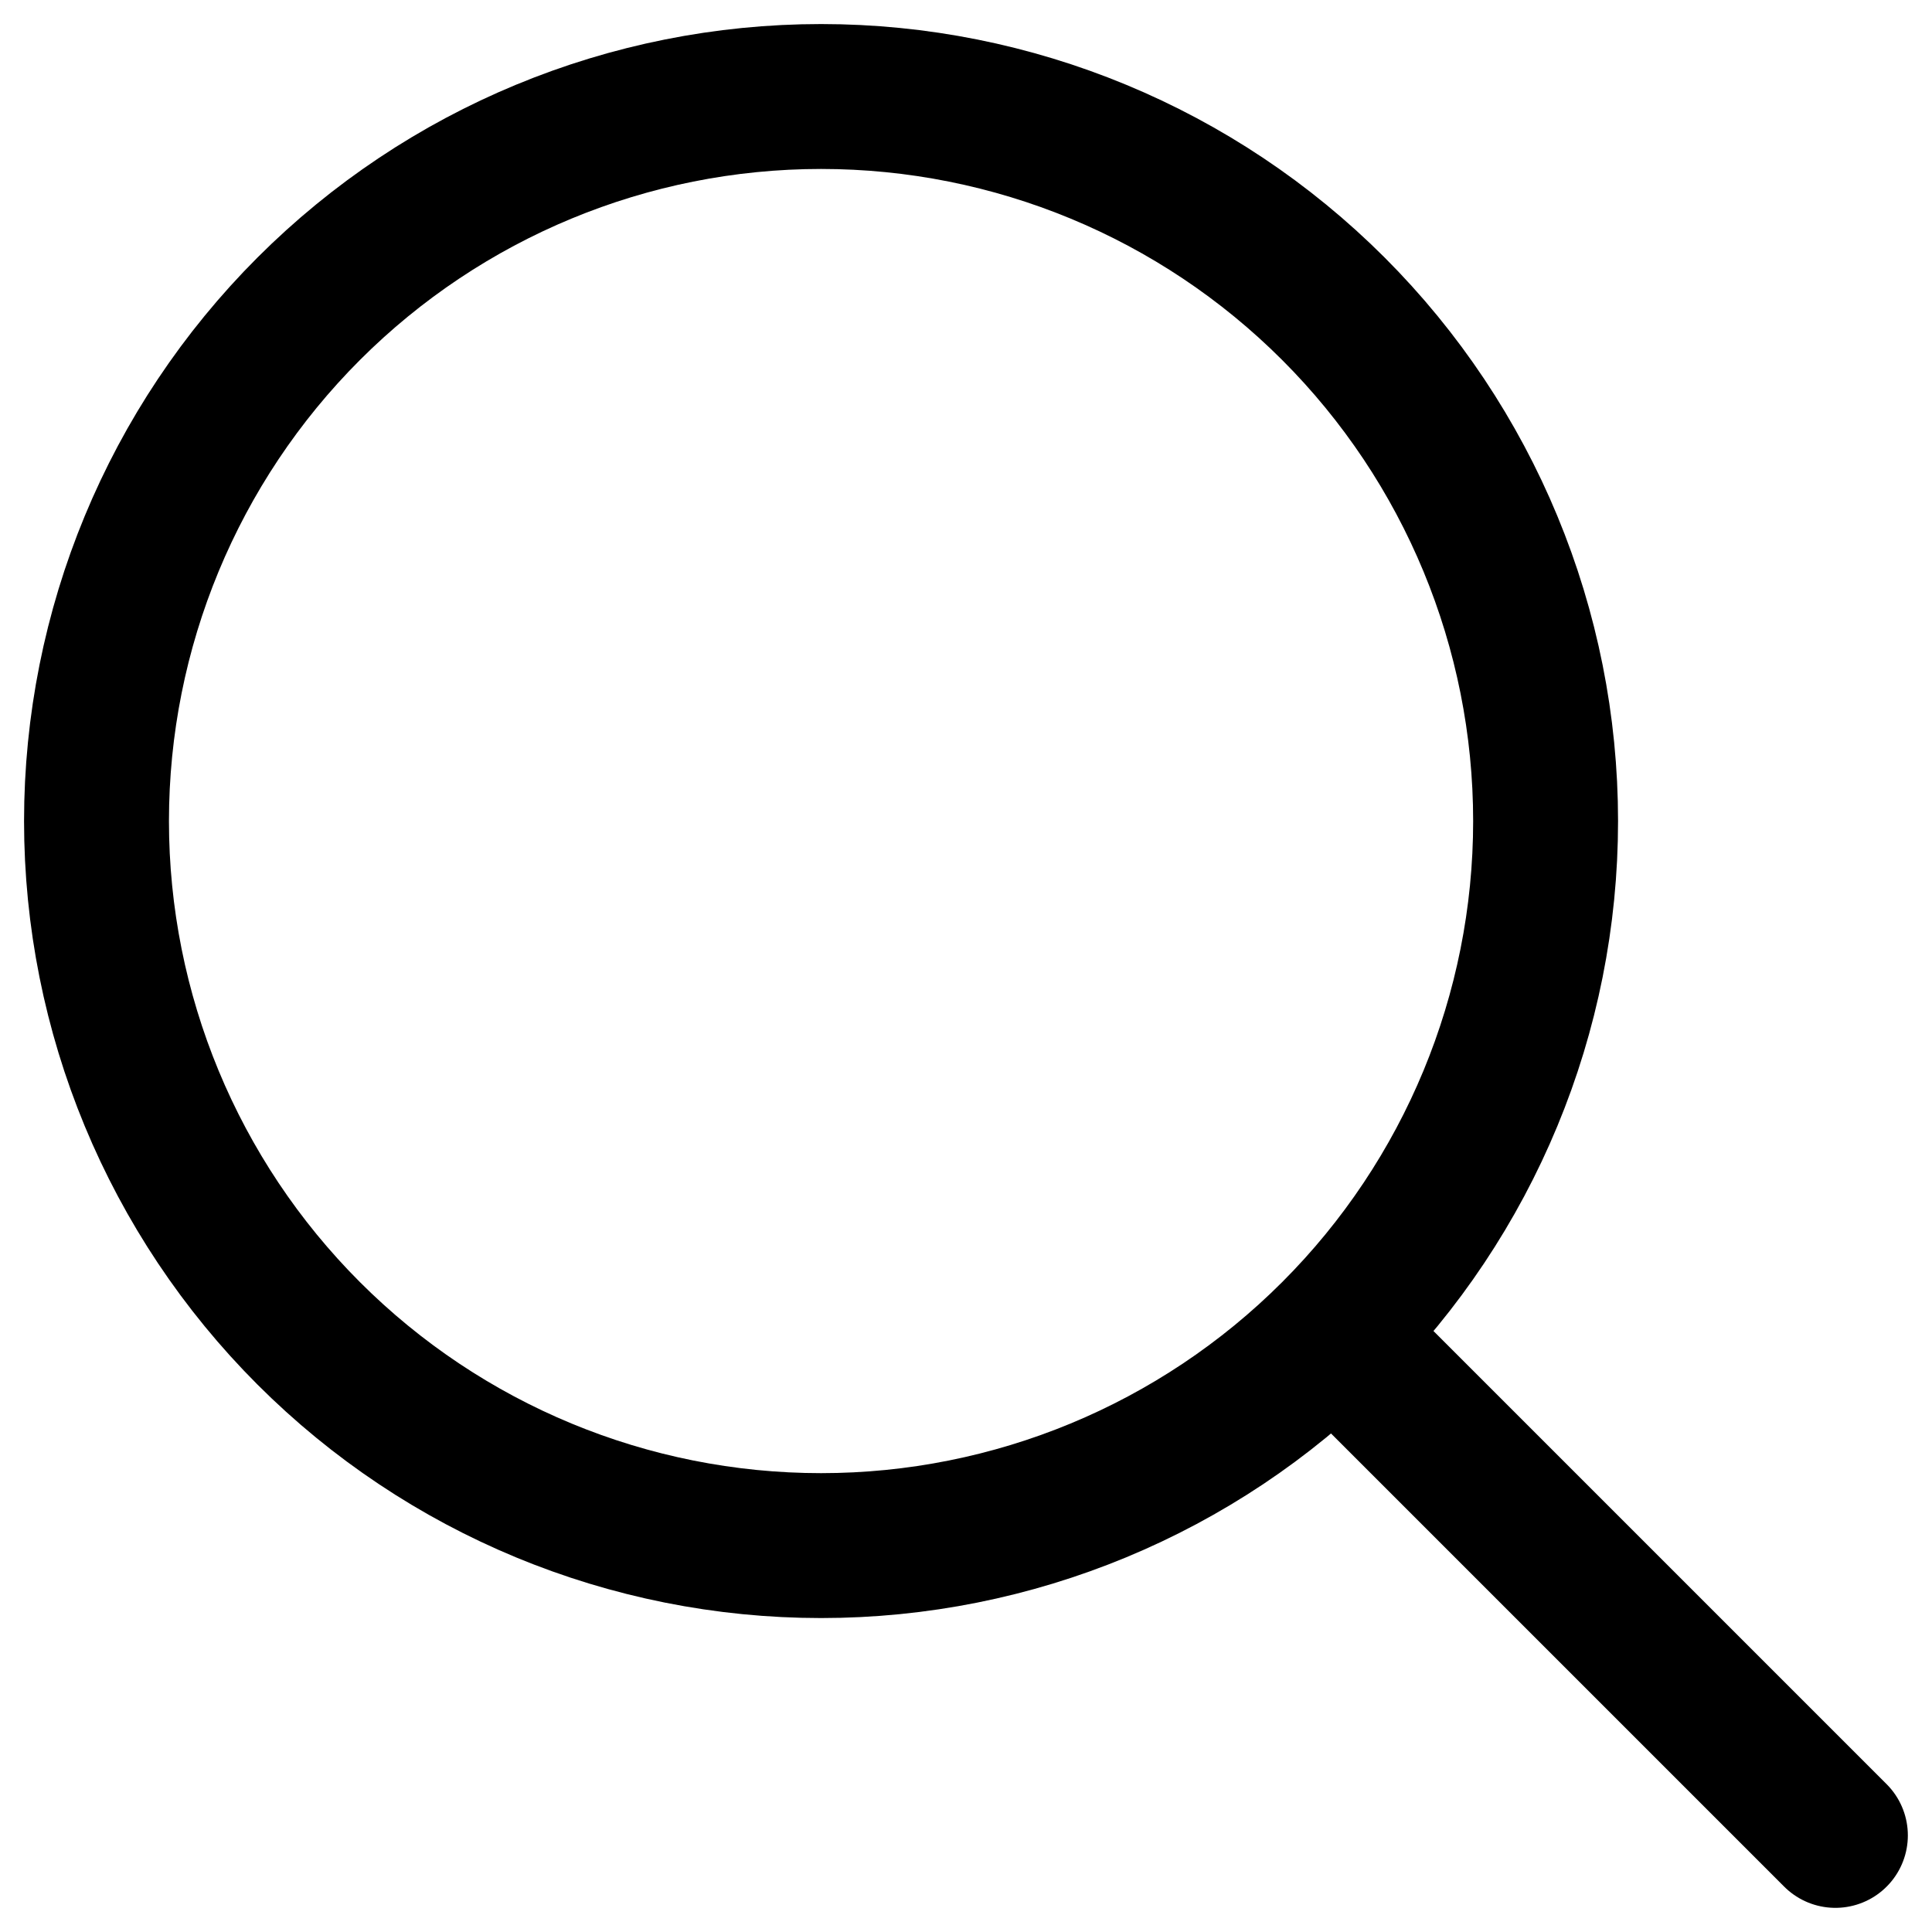
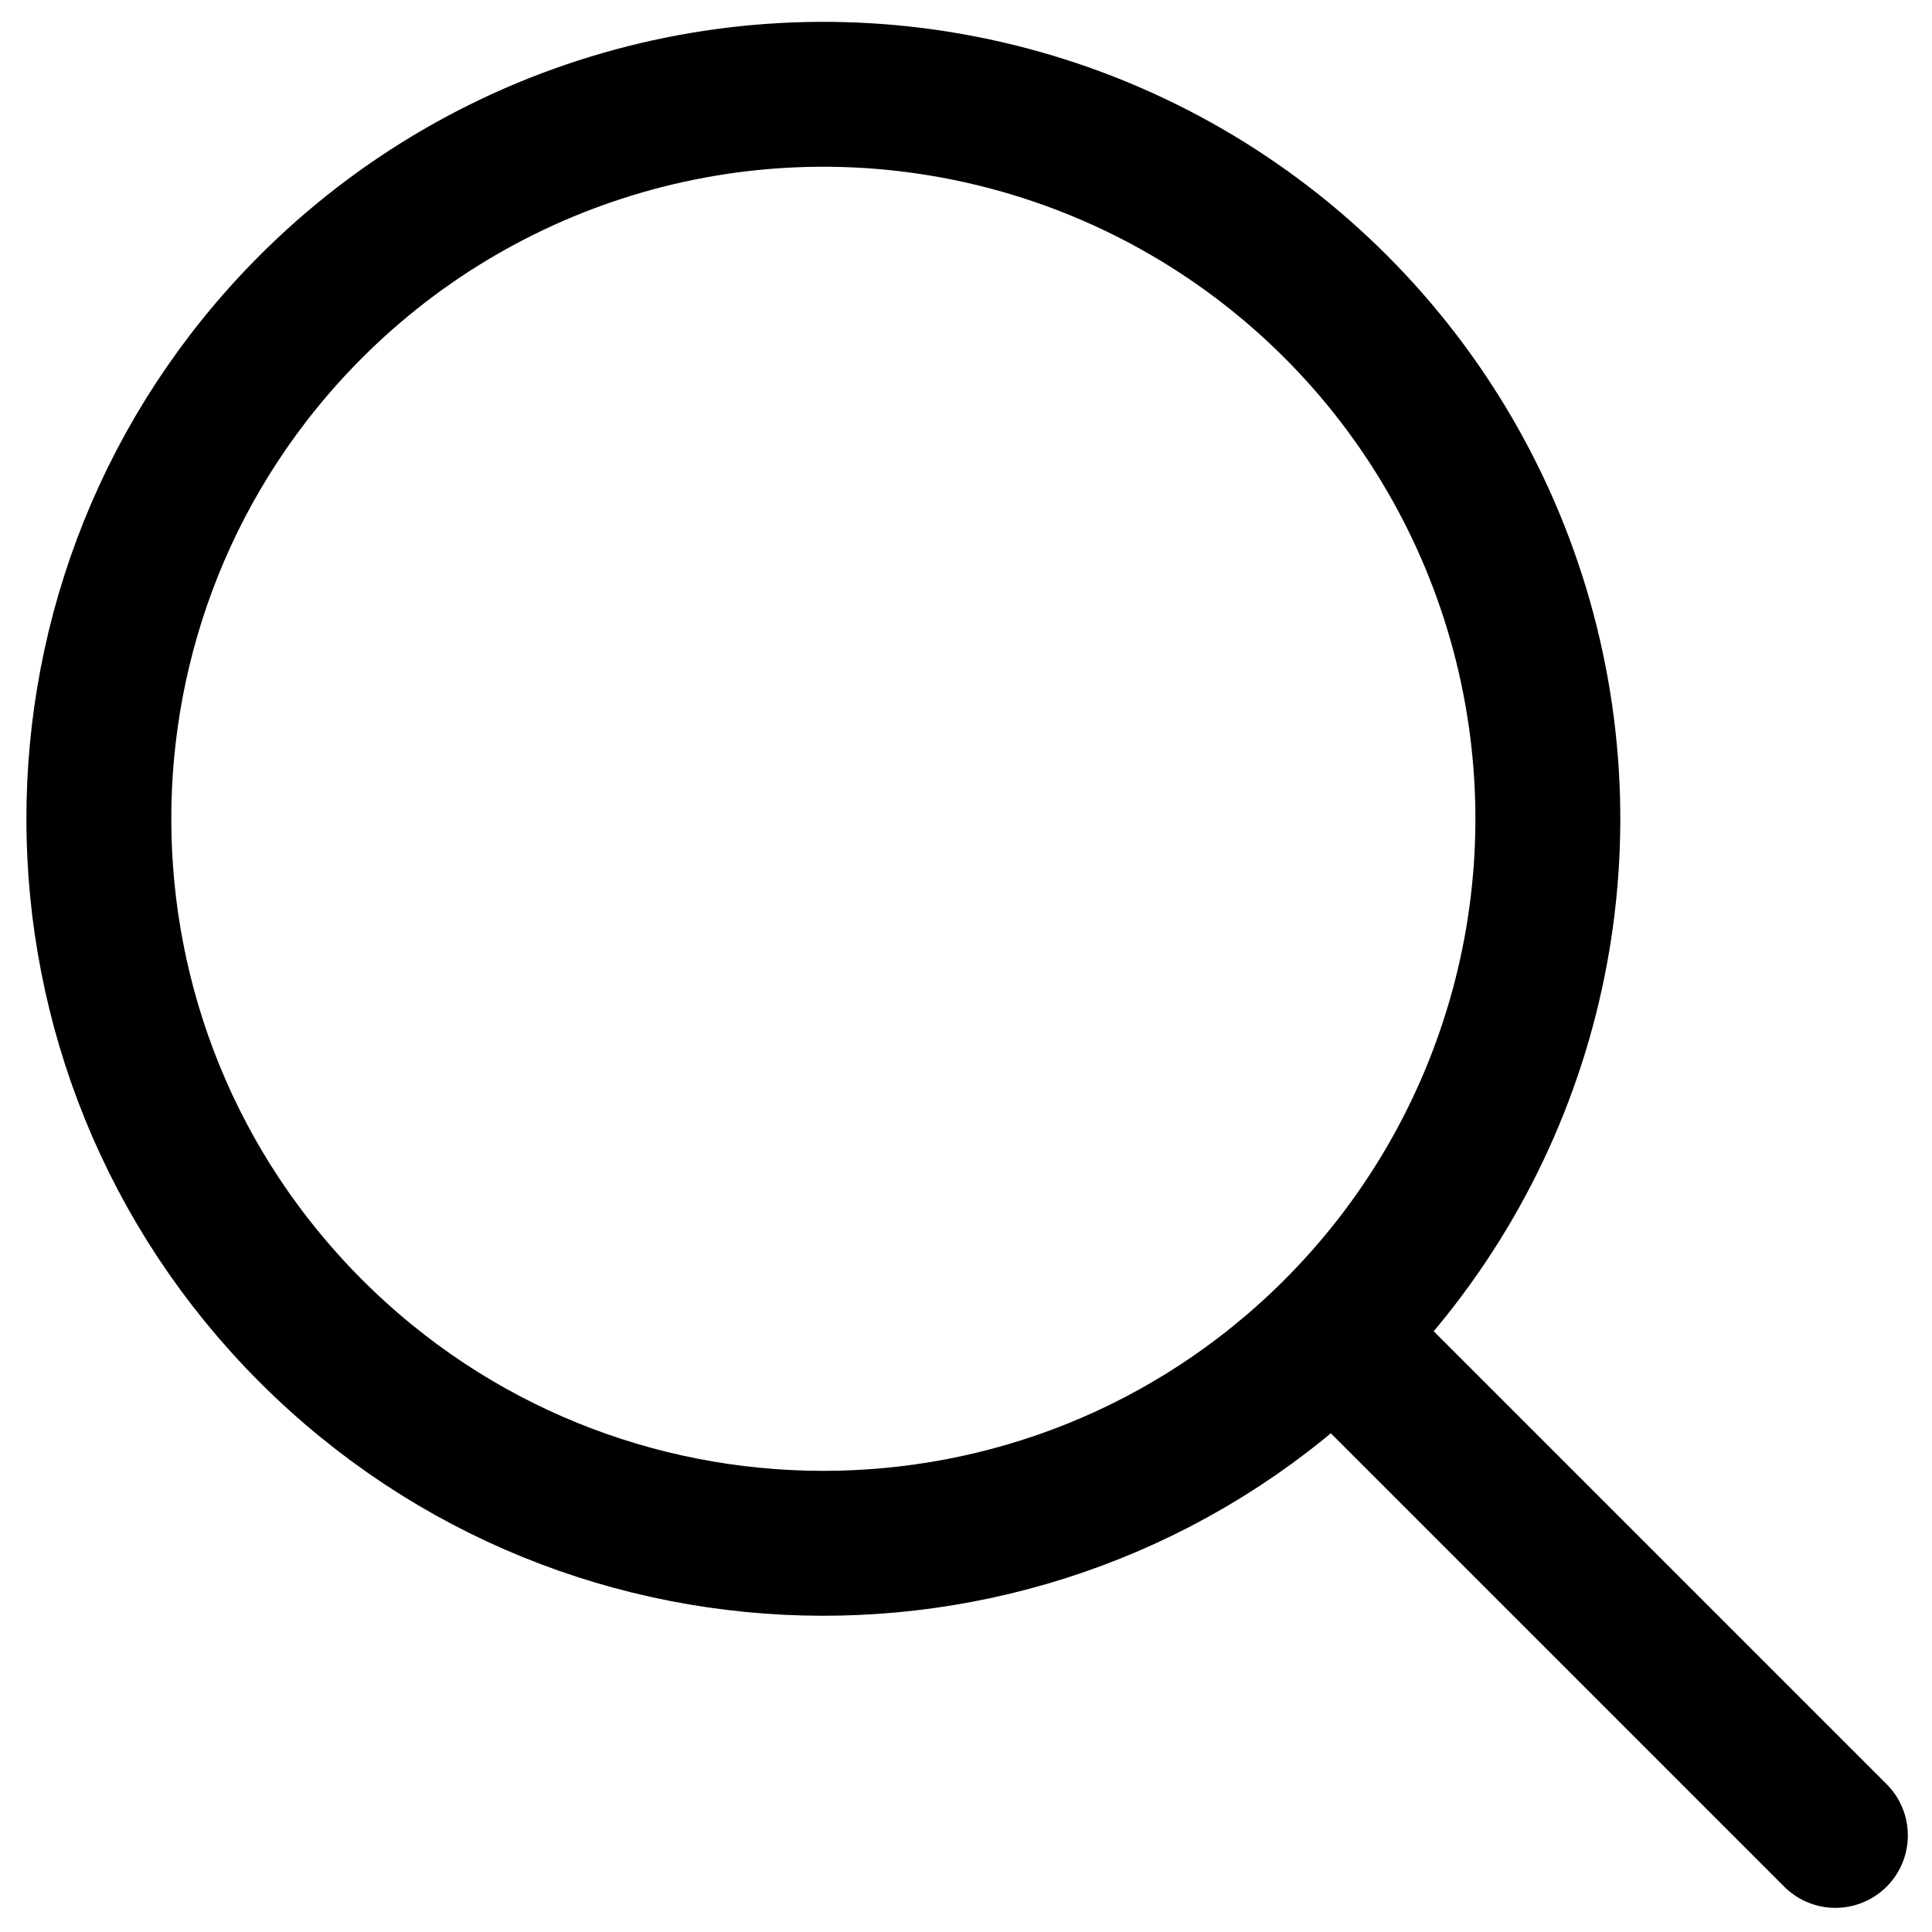
- <svg xmlns="http://www.w3.org/2000/svg" width="20" height="20" viewBox="0 0 20 20" fill="none">
-   <path d="M19 19L13.803 13.803M13.803 13.803C15.21 12.396 16 10.489 16 8.5C16 6.51 15.21 4.603 13.803 3.196C12.396 1.789 10.489 0.999 8.5 0.999C6.51 0.999 4.603 1.789 3.196 3.196C1.789 4.603 0.999 6.51 0.999 8.5C0.999 10.489 1.789 12.396 3.196 13.803C4.603 15.21 6.51 16 8.5 16C10.489 16 12.396 15.21 13.803 13.803Z" stroke="black" stroke-width="1.5" stroke-linecap="round" stroke-linejoin="round" />
+ <svg xmlns="http://www.w3.org/2000/svg" width="20" height="20" fill="none">
+   <path d="m19 19-5.197-5.197m0 0A7.5 7.5 0 1 0 3.197 3.196a7.5 7.5 0 0 0 10.606 10.607Z" stroke="#000" stroke-width="1.5" stroke-linecap="round" stroke-linejoin="round" />
</svg>
